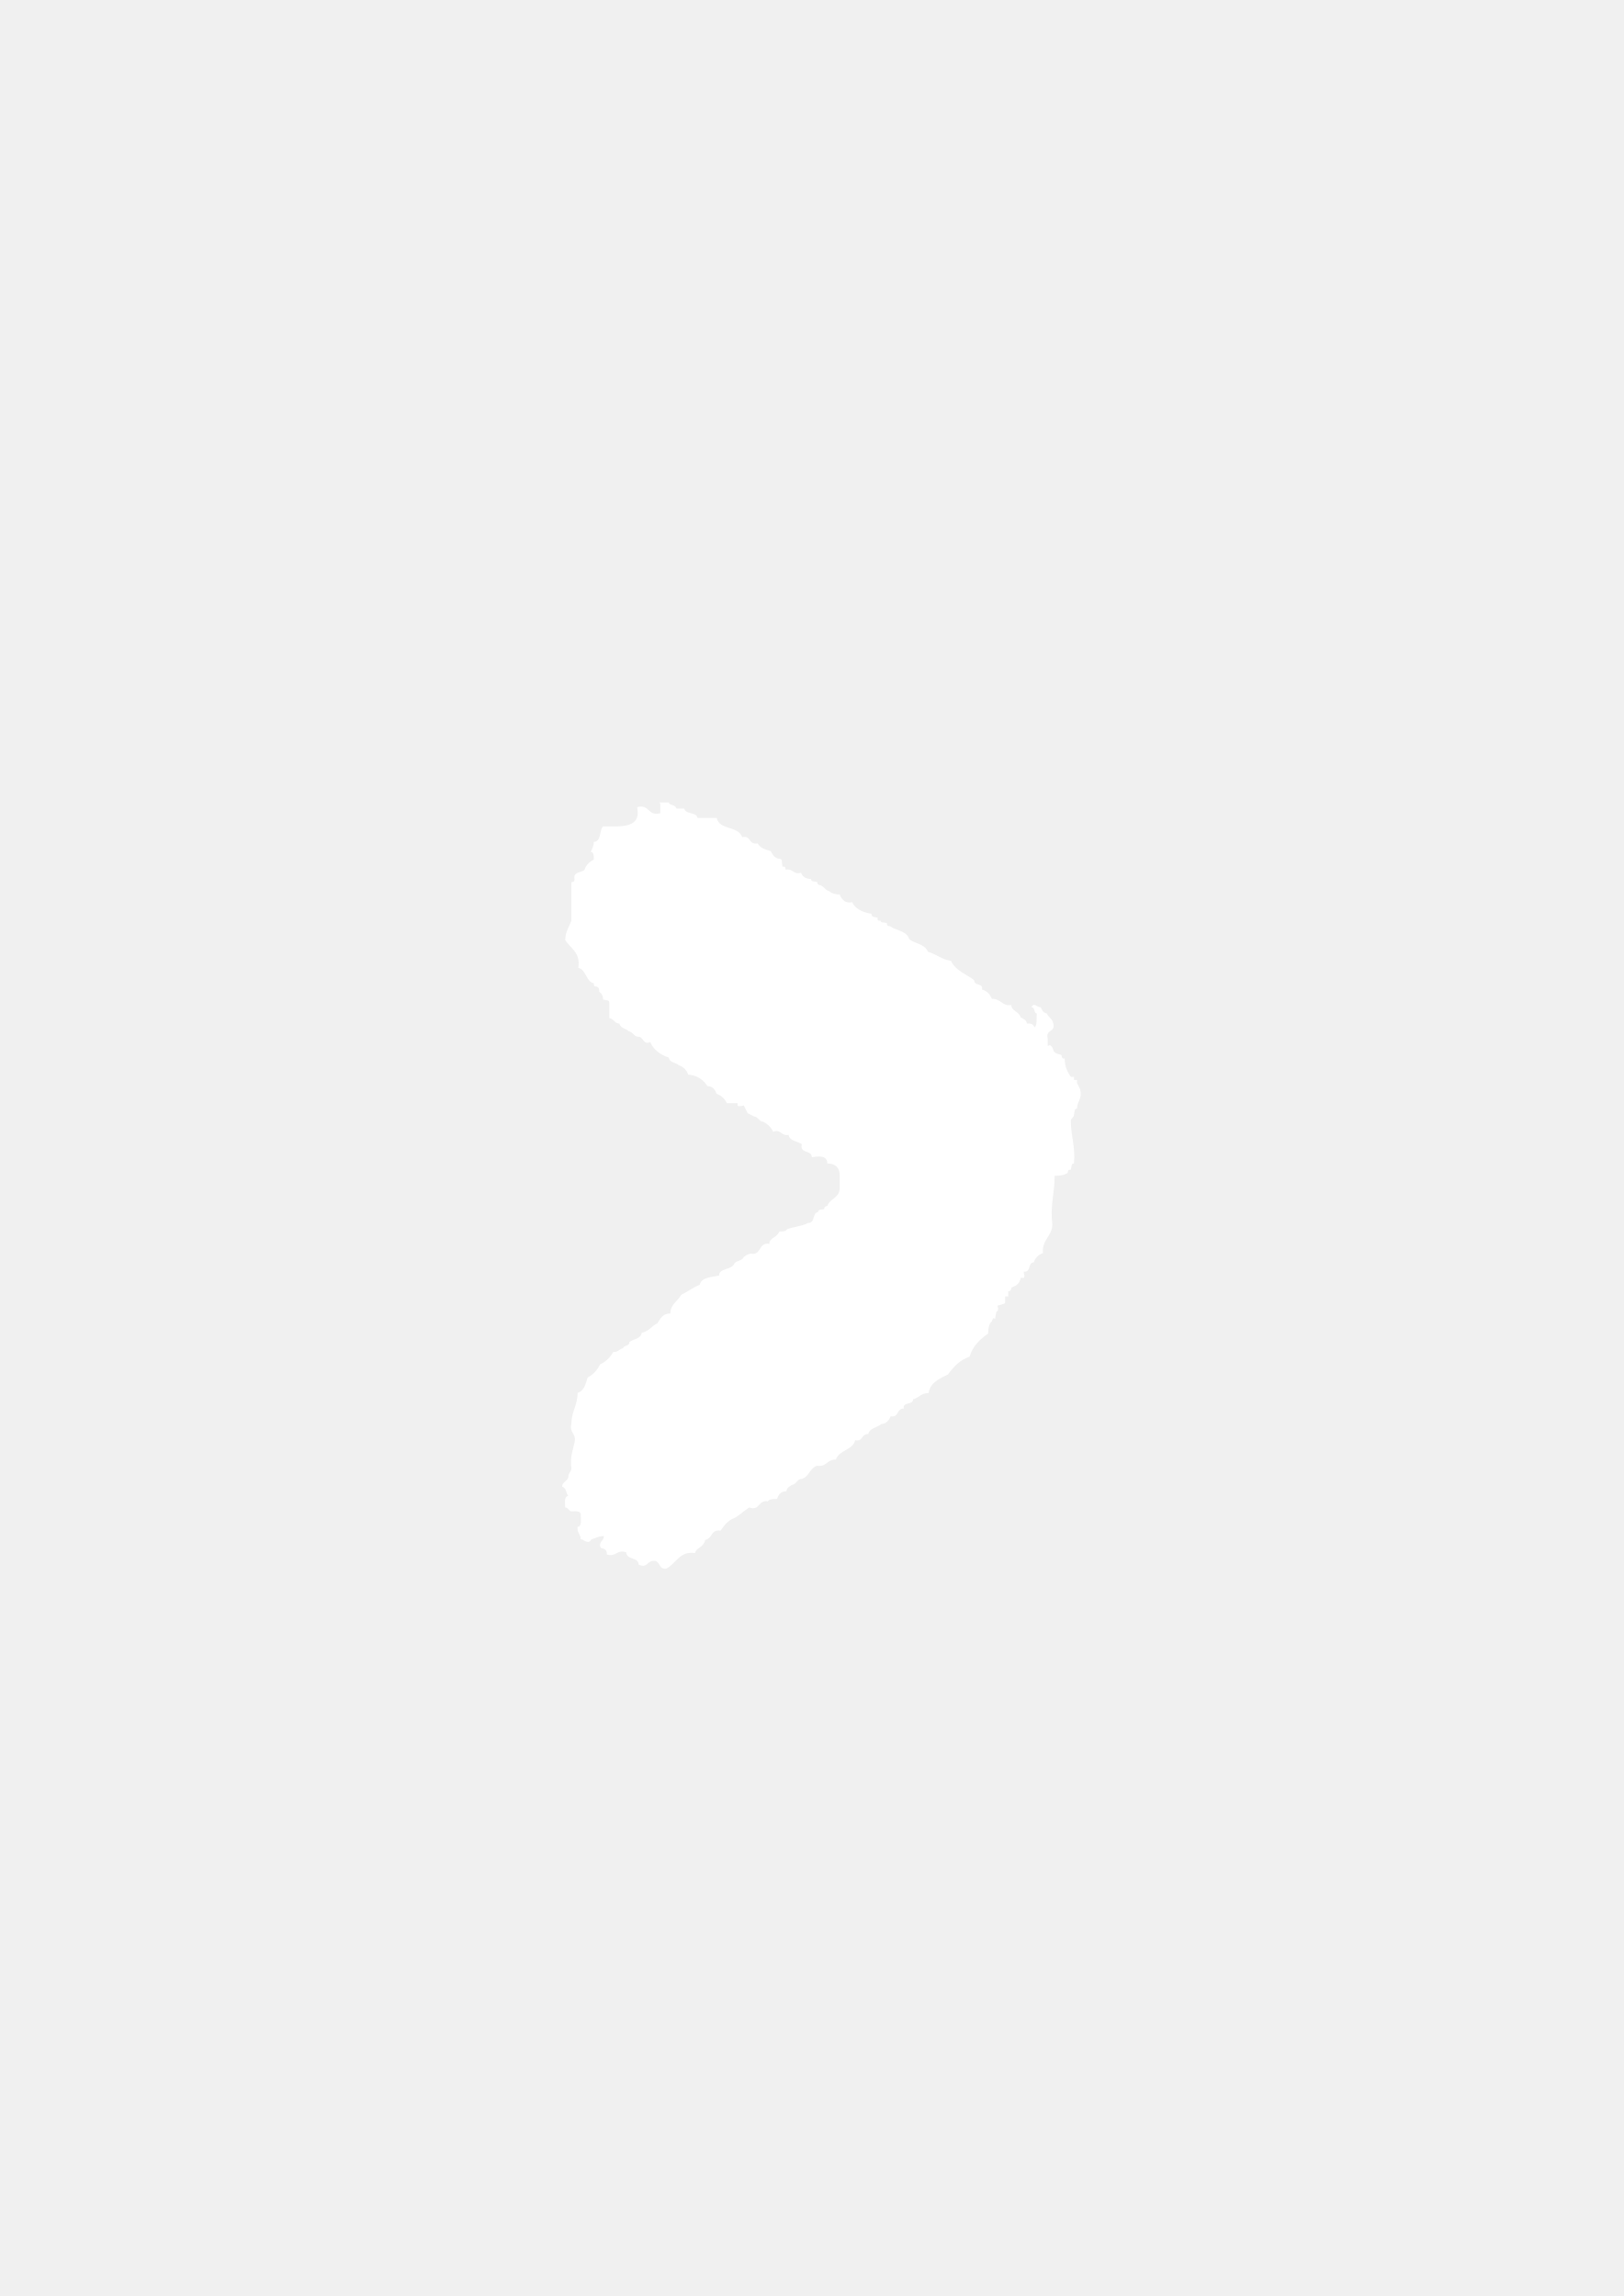
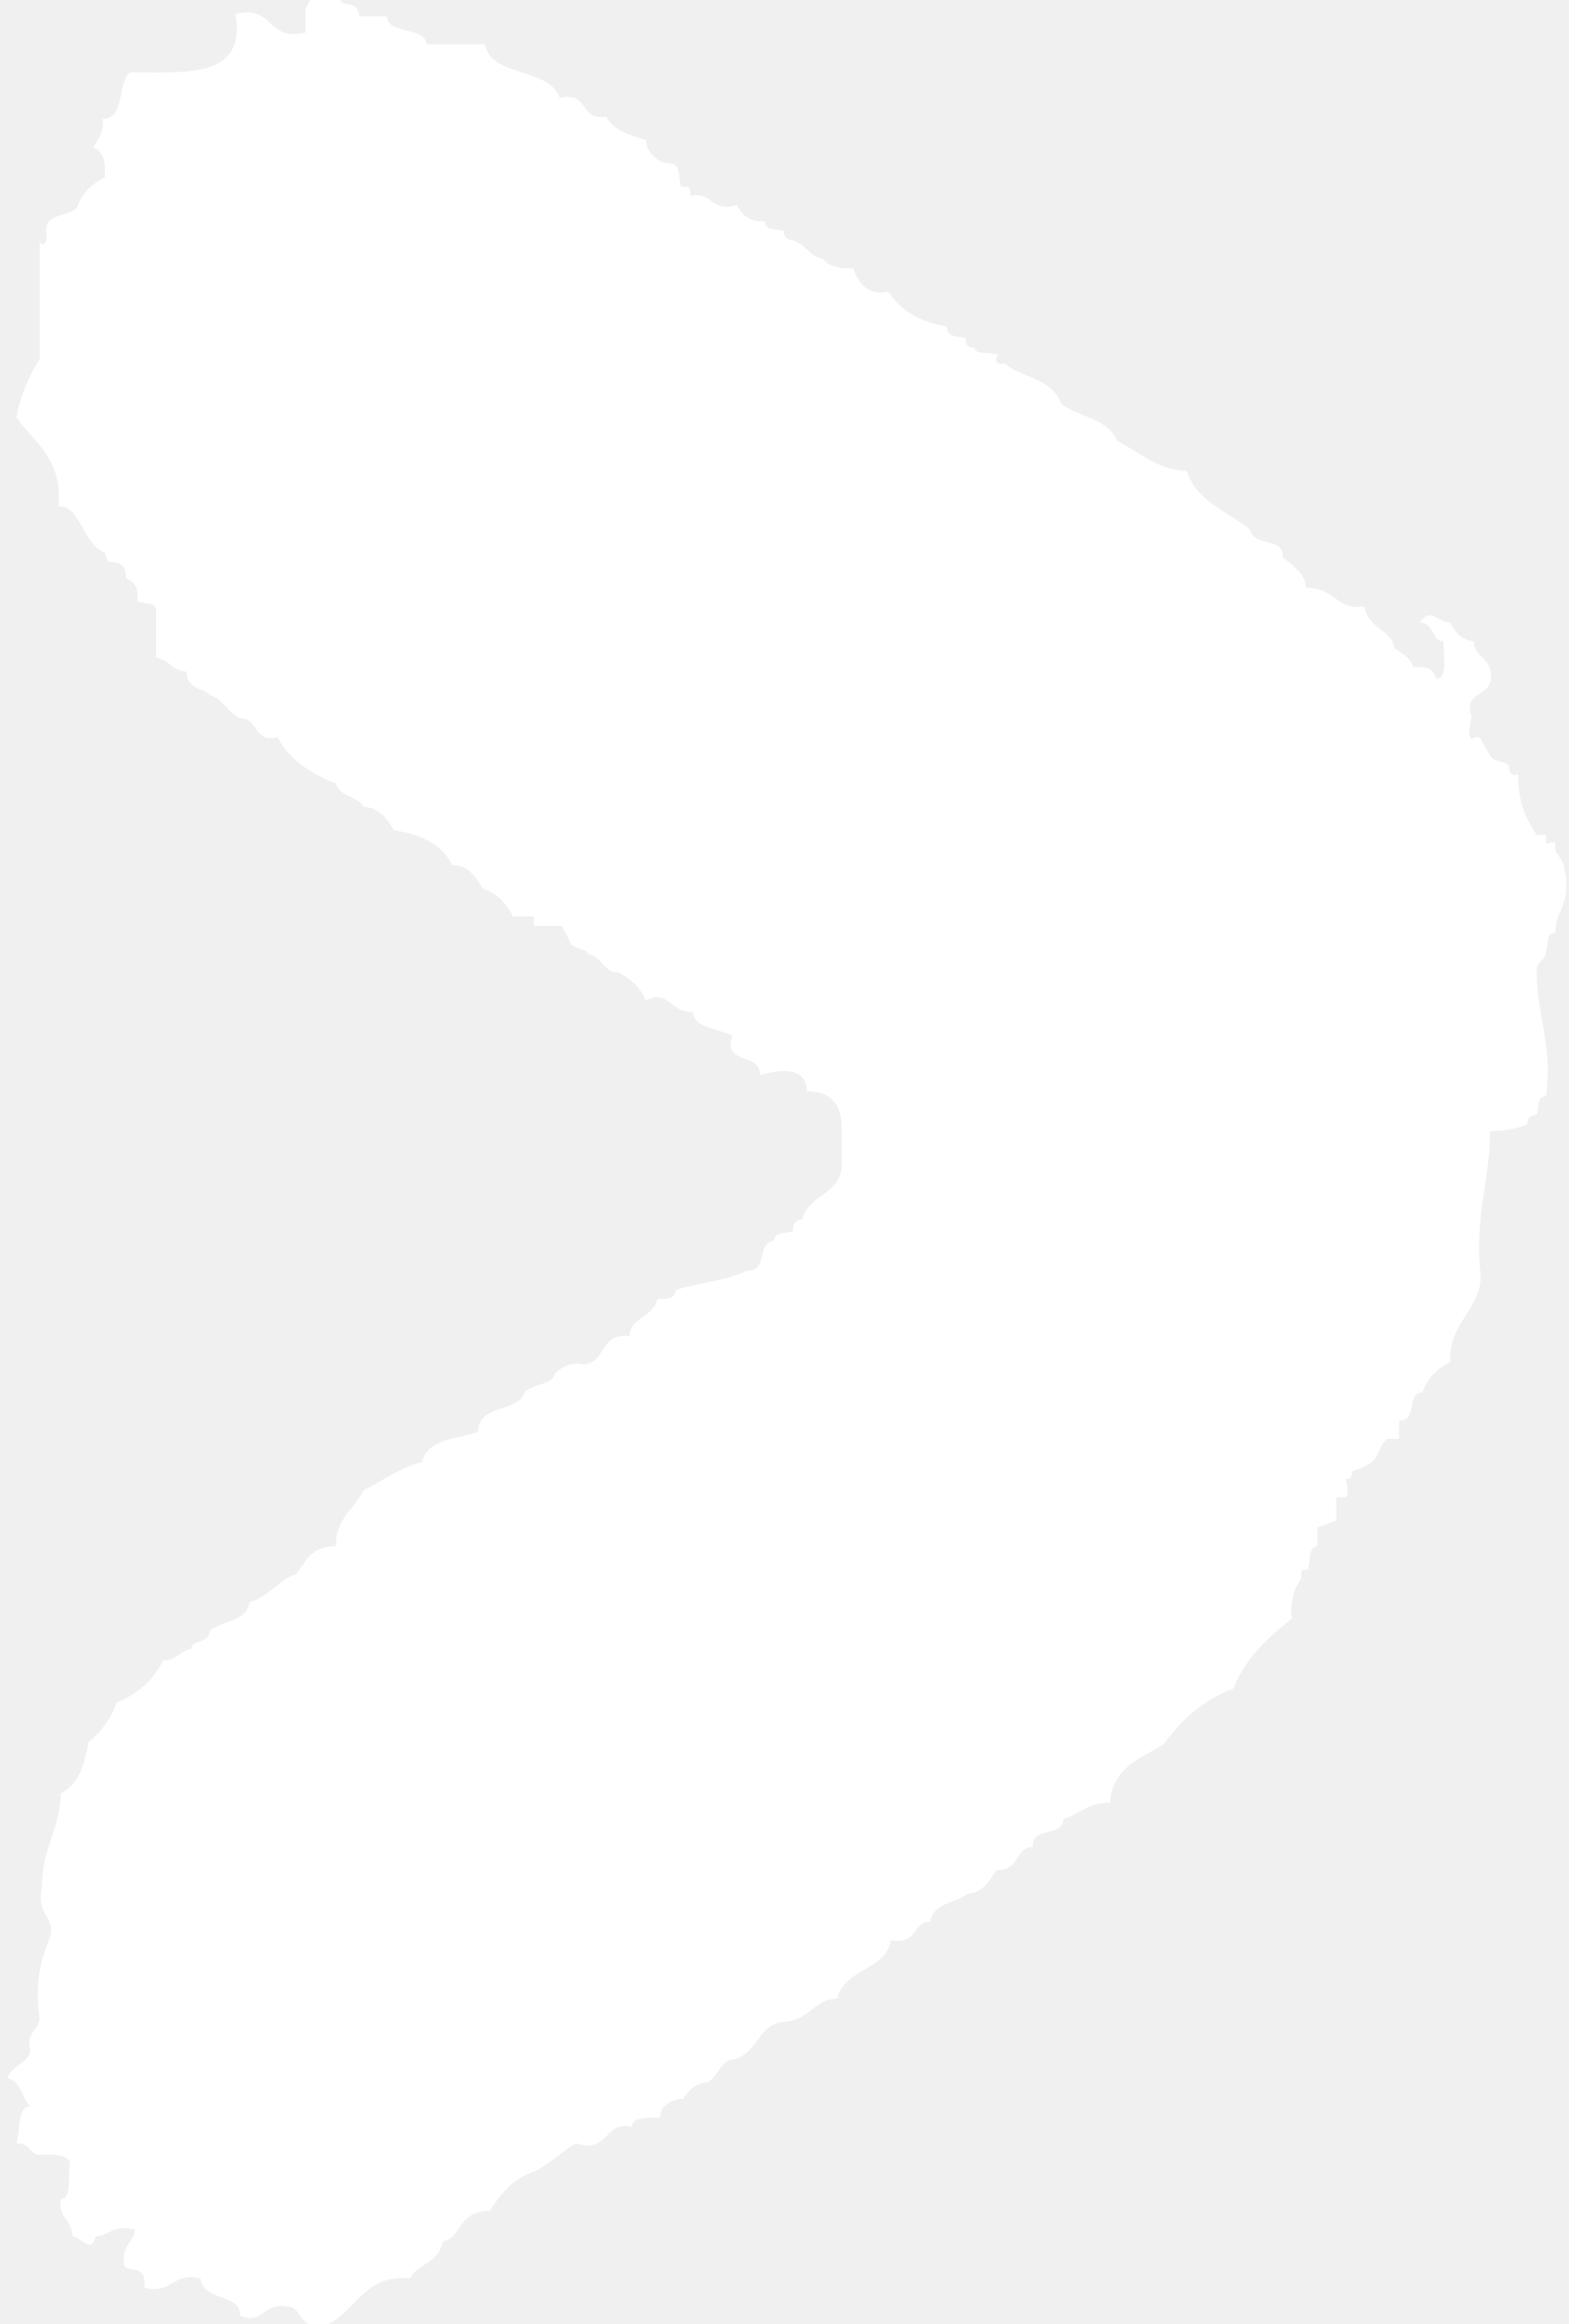
- <svg xmlns="http://www.w3.org/2000/svg" viewBox="0 0 210 297">
-   <path d="M85.3 103.8h1.2c0 .4.8.2 1 .8h1c.2.8 1.6.4 1.7 1.2h2.5c.3 1.6 2.8 1 3.3 2.5 1.2-.3.7 1 2 .8.3.6 1 .8 1.7 1 .2.5.6 1 1.2 1 .3 0 .2.6.3 1 .3 0 .4 0 .4.4 1-.2 1 .7 2 .4.2.5.6.8 1.3.8 0 .4.5.3.8.4 0 .3.2.4.4.4.5.2.7.7 1.2.8.3.3.6.3 1 .4h.3s.4 1.3 1.6 1c.4.8 1.2 1.3 2.5 1.5 0 .5.5.4.8.5 0 .4 0 .4.4.4 0 .3.5.2.8.3 0 .4.2.4.4.4.8.6 2.2.6 2.5 1.7.8.6 2 .6 2.4 1.6 1.2.4 1.8 1 3 1.2.6 1.3 2 1.7 3 2.5 0 .8 1.2.3 1 1.2.7.2 1 .6 1.3 1.2 1.2 0 1.3 1 2.5.8 0 .8 1 .8 1.2 1.6.4.2.8.4.8.8.5 0 .8 0 1 .5.4-.3.2-1.2.3-1.8-.4 0-.2-.8-.7-.8.3-.7.7 0 1.2 0 .2.4.3.7.8.8.2.5.7.7.8 1.2.4 1.3-1 .8-.7 2v1s.4-.2.4 0c.2 0 .3.5.4.7.3.4.7.3 1 .5 0 0 0 .6.4.4 0 1 .3 1.7.8 2.4h.4v.4h.4v.4l.4.8c.3 1.3-.4 1.5-.4 2.5-.4 0-.3.5-.4.8 0 .4-.4.4-.4.8 0 2 .6 3.3.4 5.5-.4 0-.3.5-.4.8-.4 0-.4.2-.4.4-.4.3-1 .4-1.7.4 0 2.3-.6 3.8-.3 6.3 0 1.5-1.4 2-1.2 3.7-.6.2-1 .6-1.2 1.2-.8 0-.3 1.3-1.3 1.2 0 .2.2.7 0 .8h-.4c0 .2-.2.7-.4.8-.2.3-.6.3-.8.5 0 0 0 .5-.4.4v.7h-.4v.8c0 .2-.8.3-1 .4 0 0 .2.5 0 .7-.2 0-.2.5-.3 1-.3-.2-.3 0-.4.3-.4.3-.5 1-.5 1.6-1 .7-2 1.6-2.4 3-1.2.4-2 1.2-2.8 2.3-1 .5-2.3 1-2.5 2.4-1 0-1.2.6-2 .8 0 .8-1.4.3-1.2 1.2-1 0-.6 1.2-1.7 1-.2.5-.6 1-1.2 1-.6.5-1.5.5-1.7 1.3-1 0-.6 1-1.7.8-.3 1.3-2 1.2-2.5 2.5-1.2 0-1.2 1-2.4.8-1 .3-1 1.4-2 1.7-.6 0-.7.7-1.3.8-.3.2-.6.3-.7.8-.7 0-1 .4-1.2 1-.5 0-1 0-1.2.3-1.3-.2-1 1.3-2.4.8-.8.5-1.2 1-2 1.4-.8.3-1.3 1-1.7 1.6-1.3-.2-1 1-2 1.2-.2 1-1.2 1-1.3 1.7-2-.3-2.4 1.3-3.7 2-1 .2-.8-1-1.6-1-1 0-.8 1-2 .5 0-1-1.6-.6-1.6-1.6-1.3-.4-1.2.6-2.5.3 0-.5-.2-.7-.5-.8-.3 0-.4-.2-.4-.4 0-.6.5-.6.5-1.2-.8 0-1 .3-1.6.4-.4.8-1 0-1.4 0 0-.7-.5-.8-.4-1.6.6 0 .4-1 .4-1.6 0-.5-.7-.4-1.2-.4-.3 0-.4-.5-.8-.5 0-.5-.2-1.4.4-1.5-.3-.3-.2-1-.8-1.2 0-.6.7-.7.8-1.2 0-.6.4-.7.4-1.2-.2-1.4.2-2.3.4-3.3.3-1.2-.7-1.2-.4-2.4 0-1.6.8-2.4.8-4 .8-.3 1-1 1.3-2a3.7 3.7 0 0 0 1.6-1.7 3.7 3.7 0 0 0 1.7-1.6c.7 0 .8-.4 1.3-.5 0-.4.8-.2.8-.8.5-.4 1.5-.4 1.6-1.2 1-.2 1.4-1 2-1.2.4-.6.7-1.3 1.7-1.3 0-1.2 1-1.6 1.4-2.4.8-.4 1.6-1 2.4-1.3.2-1 1.6-1 2.5-1.2 0-1 1.7-.7 2-1.6.4-.4 1-.3 1.2-.8.4-.3.7-.5 1.3-.4 1-.2.7-1.5 2-1.3 0-.8 1-.8 1.3-1.6.5 0 .8 0 1-.3.8-.3 2-.4 2.7-.8 1 0 .5-1.3 1.3-1.4 0-.4.5-.3.8-.4 0-.3.2-.4.4-.4.3-1 1.7-1 1.6-2.5V152c0-1-.6-1.5-1.6-1.5 0-1-1-1-2-.8 0-1-1.6-.4-1.3-1.7-.6-.4-1.6-.4-1.7-1.2-1 .2-1-.8-2-.4-.3-.6-.7-1-1.3-1.3-.5 0-.6-.6-1.2-.7l-.8-.4-.5-1s-.7.2-.8 0v-.3H94c-.3-.6-.7-1-1.3-1.2-.2-.5-.5-1-1.2-1-.5-.8-1.3-1.4-2.5-1.5-.2-.6-.6-1-1.2-1.2-.4-.4-1.2-.3-1.3-1-1-.3-2-1-2.4-2-1 .4-.8-.7-1.6-.7-.5 0-.6-.6-1.2-.7-.3-.4-1-.3-1.2-1-.6 0-.7-.6-1.3-.7v-2c0-.4-.5-.3-.8-.4 0-.5-.2-.8-.5-1 0-.3 0-.6-.4-.7-.2 0-.3 0-.3-.4-1-.2-1-1.8-2-2 .3-2-1-2.5-1.7-3.6 0-1 .5-1.7.8-2.5v-5c.4 0 .4-.2.4-.4-.2-1 1-.8 1.3-1.2.2-.6.6-1 1.2-1.3 0-.5 0-1-.4-1 .2-.4.4-.8.4-1.3 1 0 .7-1.6 1.2-2 2.3 0 5 .3 4.4-2.5 1.7-.4 1.3 1.2 3 .8v-1.2z" fill="#fff" fill-rule="evenodd" />
+ <svg xmlns="http://www.w3.org/2000/svg" viewBox="0 0 67.275 99.652">
+   <path d="M13.3 0h1.3c0 .3.8 0 .8.7h1.2c0 .8 1.6.4 1.7 1.2h2.5c.2 1.4 2.8 1 3.2 2.3 1.3-.3.8 1 2 .8.3.6 1 .8 1.7 1 0 .5.5 1 1 1s.4.6.5 1c.4 0 .4 0 .4.4 1-.2.8.7 2 .4.2.4.5.7 1.2.7 0 .4.5.3.8.4 0 .3.2.4.4.4.6.2.7.7 1.3.8.2.3.5.3.8.4h.5s.3 1.3 1.5 1c.5.8 1.3 1.3 2.5 1.5 0 .5.5.4.8.5 0 .4.2.4.4.4 0 .3.5.2 1 .3-.2.4 0 .4.3.4.7.6 2 .6 2.4 1.7.7.6 2 .6 2.4 1.6 1 .5 1.6 1.2 3 1.3.4 1.3 1.7 1.7 2.7 2.5.2.8 1.5.3 1.4 1.2.4.3 1 .7 1 1.3 1.3 0 1.3 1 2.5.8.2 1 1.2 1 1.3 1.8.3.2.7.4.8.8.6 0 .8 0 1 .5.5 0 .3-1 .3-1.6-.5 0-.4-.8-1-.8.4-.7.8 0 1.3 0 .2.4.4.7 1 .8 0 .6.6.7.7 1.2.3 1.3-1.2.8-.8 2 0 .2-.2.8 0 1 0 0 .3-.2.4 0l.4.7c.2.3.5.2.8.4 0 0 0 .6.4.4 0 1.3.4 2 .8 2.6h.4v.4s.4-.2.4 0v.3c.2.3.4.5.4.8.3 1.5-.4 1.7-.4 2.7-.4 0-.3.5-.4.8 0 .4-.4.4-.4.8 0 2 .7 3.2.4 5.4-.4 0-.3.5-.4.8-.3 0-.4.2-.4.4-.4.2-1 .3-1.6.3 0 2.2-.7 3.7-.4 6.2 0 1.5-1.4 2-1.3 3.7-.6.3-1 .7-1.2 1.3-.7 0-.2 1.3-1 1.2v.8h-.5c-.3.2-.4.7-.5.8-.3.4-.6.4-1 .6 0 0 0 .4-.3.3 0 0 .2.7 0 .8h-.4v1l-.8.3v.8c-.4 0-.3.6-.4 1-.3 0-.3 0-.3.4-.3.4-.5 1-.4 1.7-1 .8-2 1.7-2.5 3-1.3.5-2.2 1.3-3 2.4-1 .6-2.2 1-2.3 2.5-1 0-1.3.5-2 .7 0 .8-1.4.3-1.3 1.2-.8 0-.5 1-1.6 1-.2.4-.6 1-1.2 1-.5.4-1.5.4-1.6 1.2-.8 0-.5 1-1.7.8-.2 1.3-2 1.2-2.3 2.5-1 0-1.2 1-2.4 1-1 .2-1 1.3-2 1.6-.6 0-.7.8-1.2 1-.3 0-.7.2-1 .7-.5 0-1 .3-1 .8-.6 0-1.2 0-1.2.4-1.2-.3-1 1.2-2.4.7-.7.4-1.2 1-2 1.3-.8.3-1.3 1-1.7 1.6-1.4 0-1.2 1.2-2 1.3-.2 1-1.2 1-1.4 1.6-2-.2-2.3 1.4-3.6 2-1.2.3-1-.8-1.7-.8-1-.2-1 .8-2 .4 0-1-1.6-.6-1.7-1.6-1.2-.3-1.2.7-2.4.4 0-.5 0-.7-.5-.8-.4 0-.4-.2-.4-.4 0-.7.4-.7.5-1.3-1-.2-1 .2-1.7.3-.2.8-.6 0-1 0 0-.7-.6-.8-.5-1.6.5 0 .3-1 .4-1.6-.2-.4-1-.3-1.3-.3-.4 0-.4-.5-1-.5.2-.6 0-1.5.6-1.6-.4-.3-.3-1-1-1.2.3-.6 1-.7 1-1.2-.2-.7.3-.8.4-1.3-.2-1.5 0-2.4.4-3.4s-.6-1-.3-2.3c0-1.7.8-2.5.8-4 .8-.4 1-1.2 1.2-2.2A3.7 3.7 0 0 0 5 73 3.7 3.7 0 0 0 7 71.2c.6 0 .7-.4 1.2-.5 0-.4.8-.2.8-.8.6-.4 1.6-.4 1.7-1.2.8-.2 1.3-1 2-1.2.4-.5.6-1.2 1.7-1.2 0-1.2.8-1.6 1.2-2.4.8-.4 1.6-1 2.5-1.2.2-1 1.5-1 2.4-1.3 0-1.2 1.7-.8 2-1.7.4-.4 1.2-.3 1.3-.8.3-.3.7-.5 1.2-.4 1 0 .7-1.4 2-1.2 0-.8 1-.8 1.2-1.6.5 0 .7 0 .8-.4 1-.3 2.2-.4 3-.8 1 0 .4-1.2 1.2-1.3 0-.4.5-.3.8-.4 0-.4.2-.5.4-.5.3-1.2 1.8-1 1.7-2.6v-1.3c0-1-.4-1.6-1.5-1.6 0-1-1-1-2-.7 0-1-1.6-.4-1.2-1.7-.6-.3-1.6-.3-1.7-1-1 0-1-1-2-.5-.2-.5-.7-1-1.2-1.2-.6 0-.7-.7-1.3-.8 0-.2-.5-.2-.7-.4l-.4-.8h-1.2v-.4H22c-.3-.6-.7-1-1.3-1.2-.3-.5-.6-1-1.3-1-.4-.8-1.2-1.3-2.5-1.5-.3-.5-.7-1-1.3-1-.3-.5-1-.4-1.2-1-1-.4-2-1-2.5-2-1 .3-.8-.8-1.6-.8-.6-.3-.7-.8-1.3-1-.2-.3-1-.2-1-1-.6 0-.7-.5-1.3-.6v-2c0-.4-.5-.3-.8-.4 0-.5 0-.8-.5-1 0-.3 0-.6-.5-.7-.3 0-.3 0-.4-.4-1-.4-1-2-2-2 .2-2-1-2.7-1.8-3.8.2-1 .5-1.7 1-2.5v-5c.2.2.3 0 .3-.3-.2-1 1-.8 1.3-1.2.2-.6.6-1 1.2-1.3 0-.7 0-1-.5-1.3.2-.3.5-.7.4-1.2 1 0 .6-1.6 1.2-2 2.3 0 5 .3 4.5-2.5 1.7-.4 1.3 1.2 3 .8v-1z" fill="#fff" fill-rule="evenodd" />
</svg>
